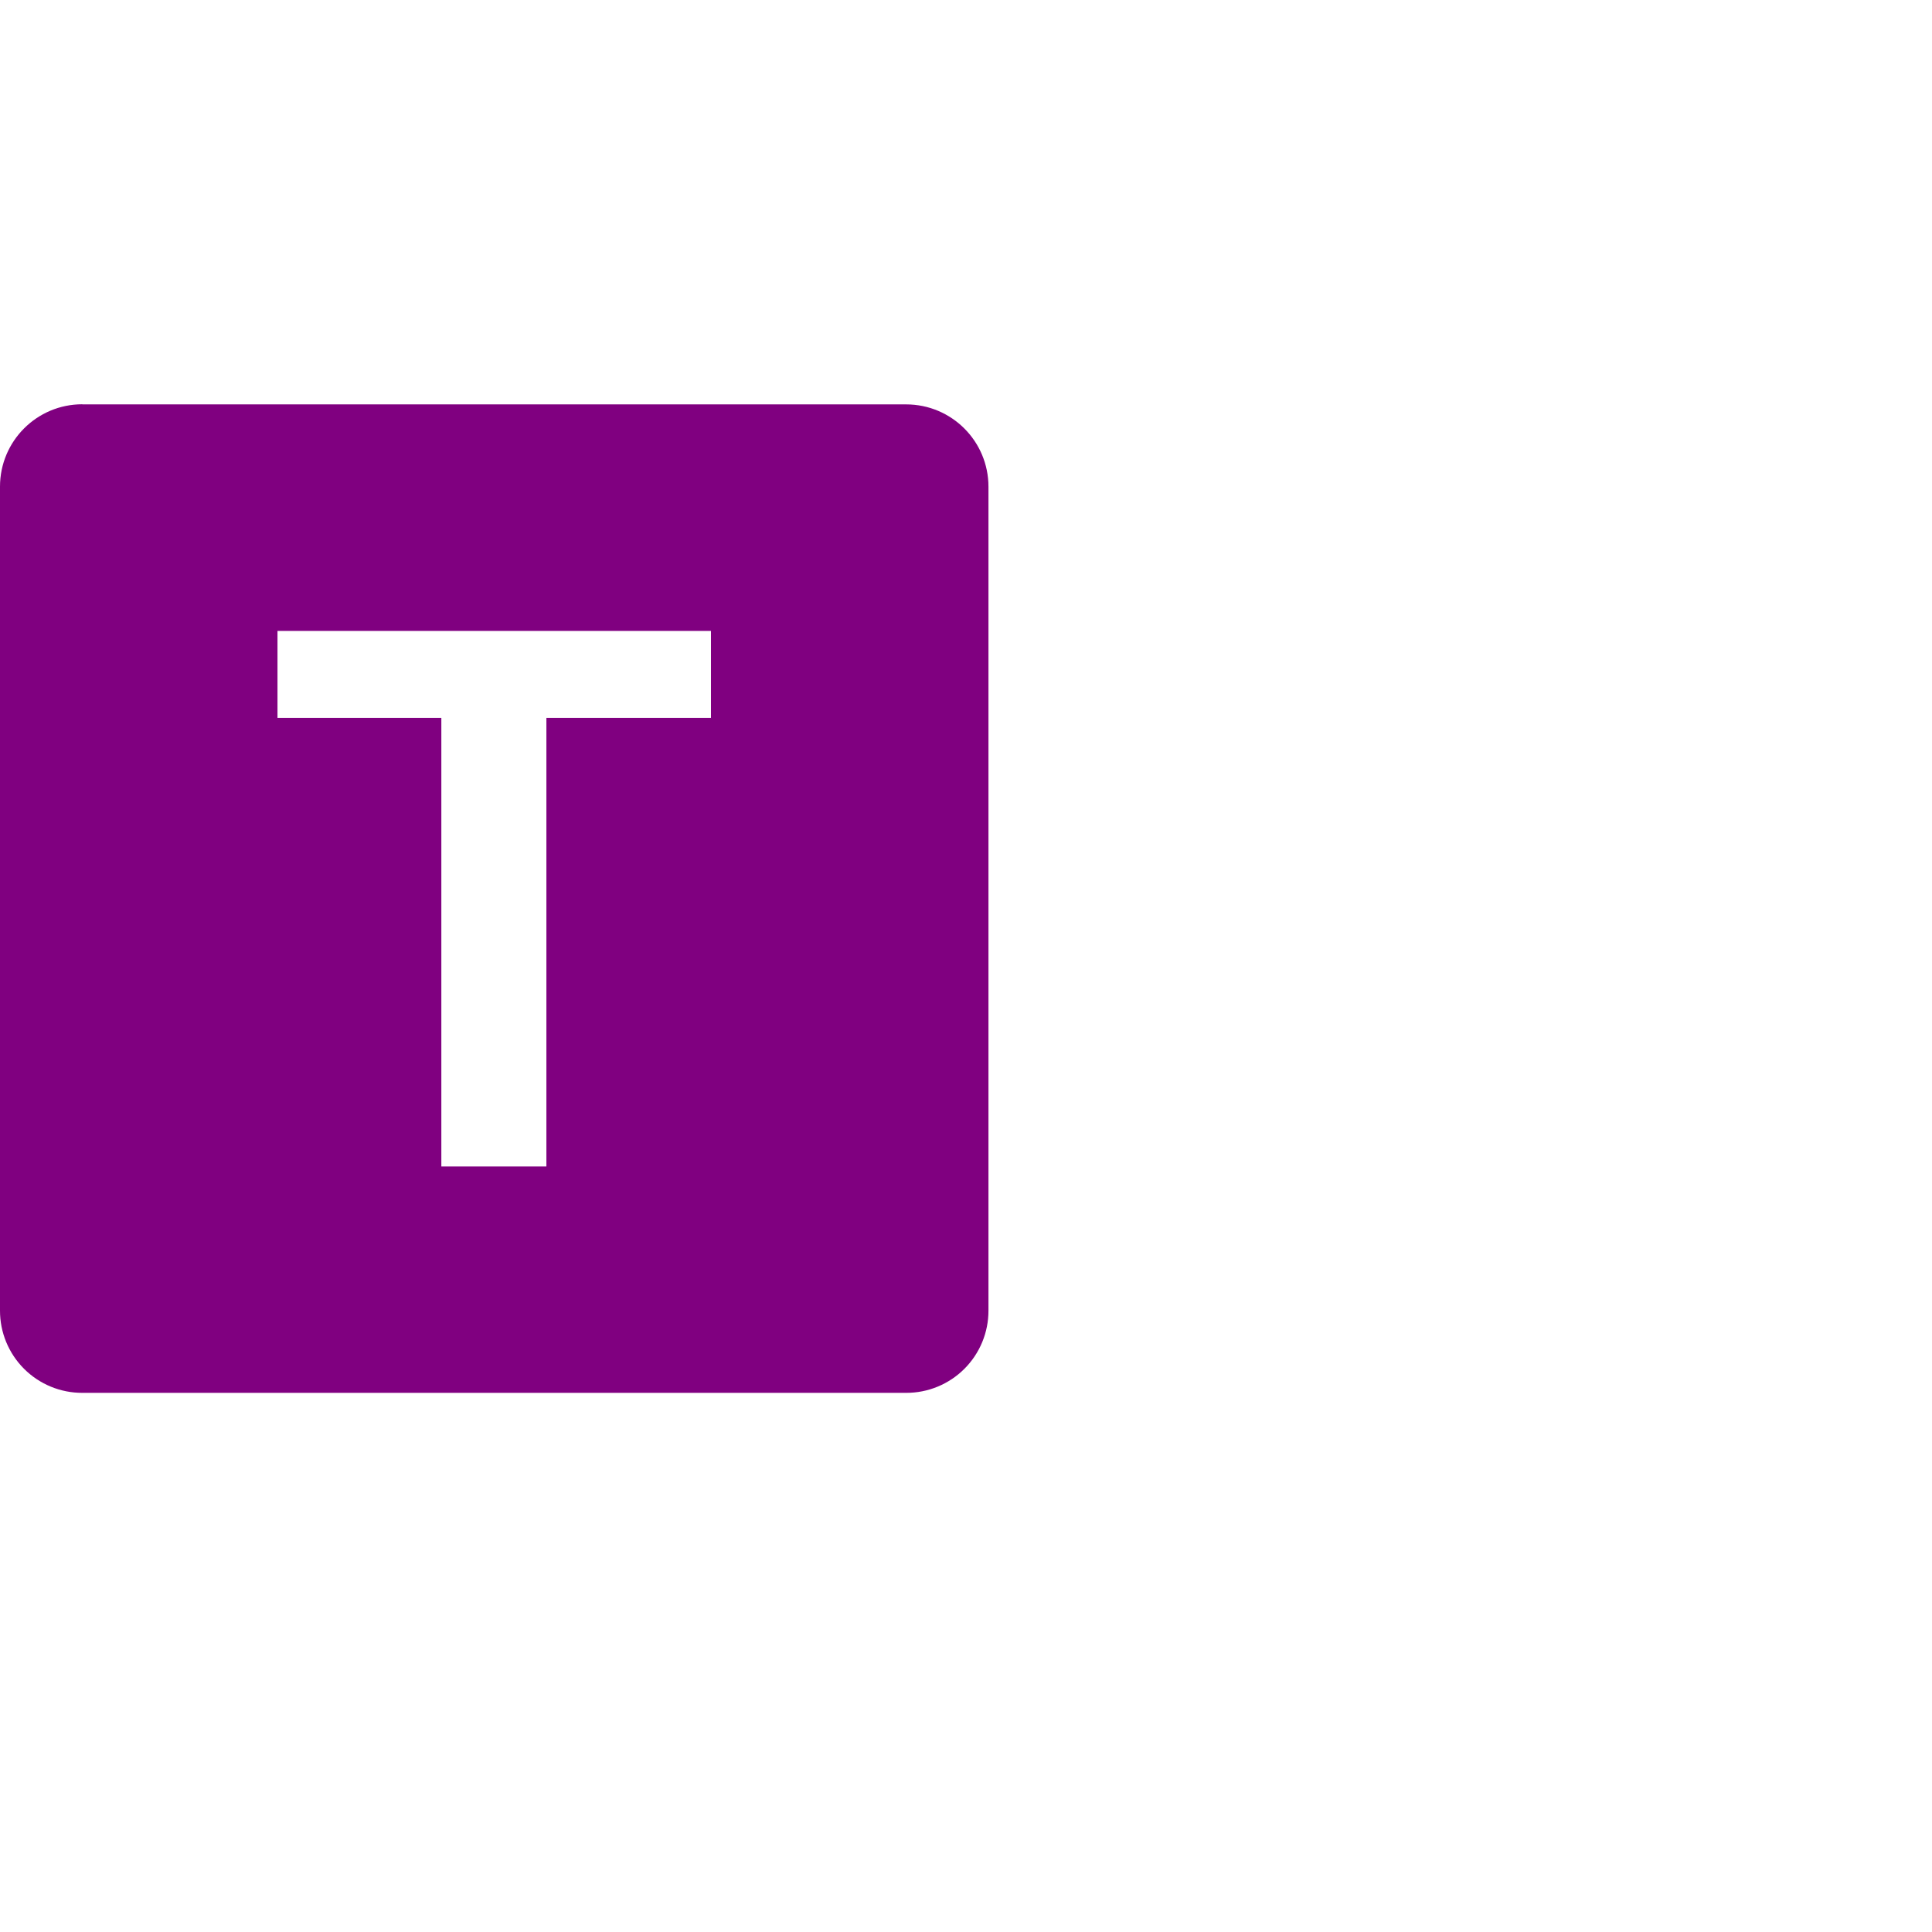
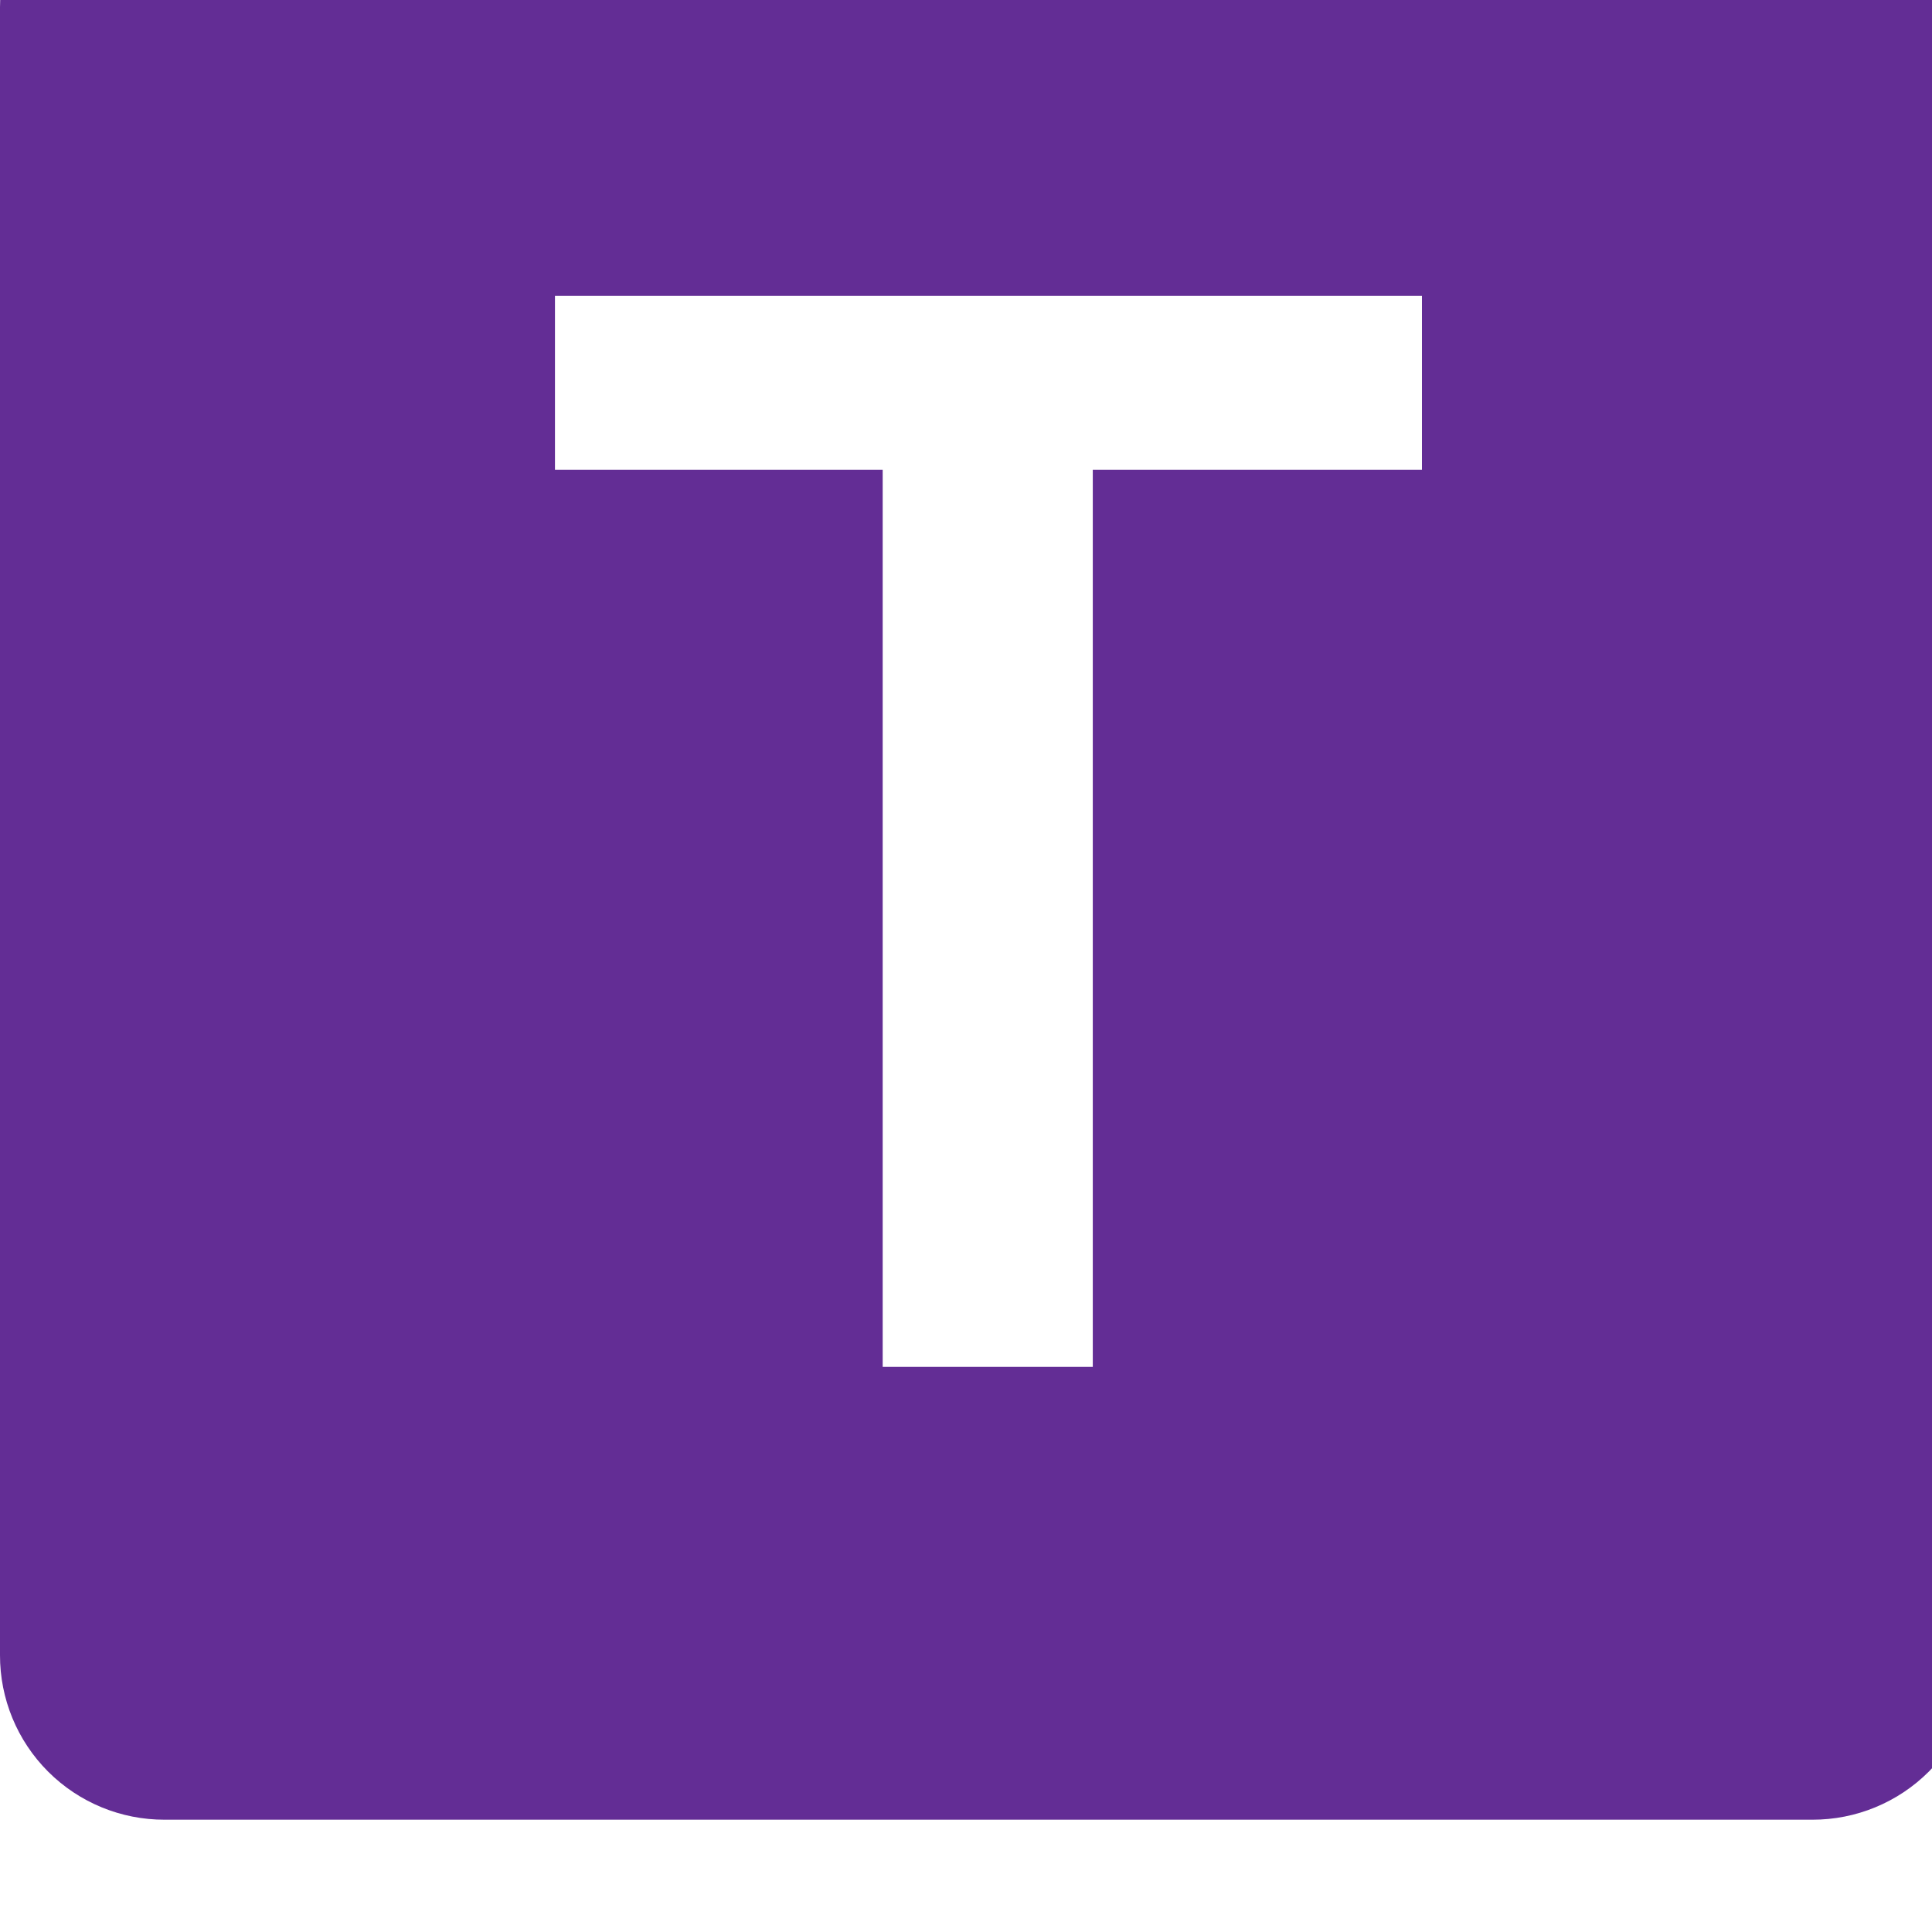
- <svg xmlns="http://www.w3.org/2000/svg" width="48" height="48" fill="currentColor" class="bi bi-microsoft-teams" viewBox="0 0 16 16">
-   <path d="M.682 3.349h6.822c.377 0 .682.305.682.682v6.822a.68.68 0 0 1-.682.682H.682A.68.68 0 0 1 0 10.853V4.03c0-.377.305-.682.682-.682Zm5.206 2.596v-.72h-3.59v.72h1.357V9.66h.87V5.945z" fill="purple" />
+ <svg xmlns="http://www.w3.org/2000/svg" width="48" height="48" fill="rgb(99, 45, 149)" class="bi bi-microsoft-teams" viewBox="0 0 16 16">
+   <path transform="scale(2) translate(0, -4)" d="M.682 3.349h6.822c.377 0 .682.305.682.682v6.822a.68.68 0 0 1-.682.682H.682A.68.68 0 0 1 0 10.853V4.03c0-.377.305-.682.682-.682Zm5.206 2.596v-.72h-3.59v.72h1.357V9.66h.87V5.945z" />
</svg>
